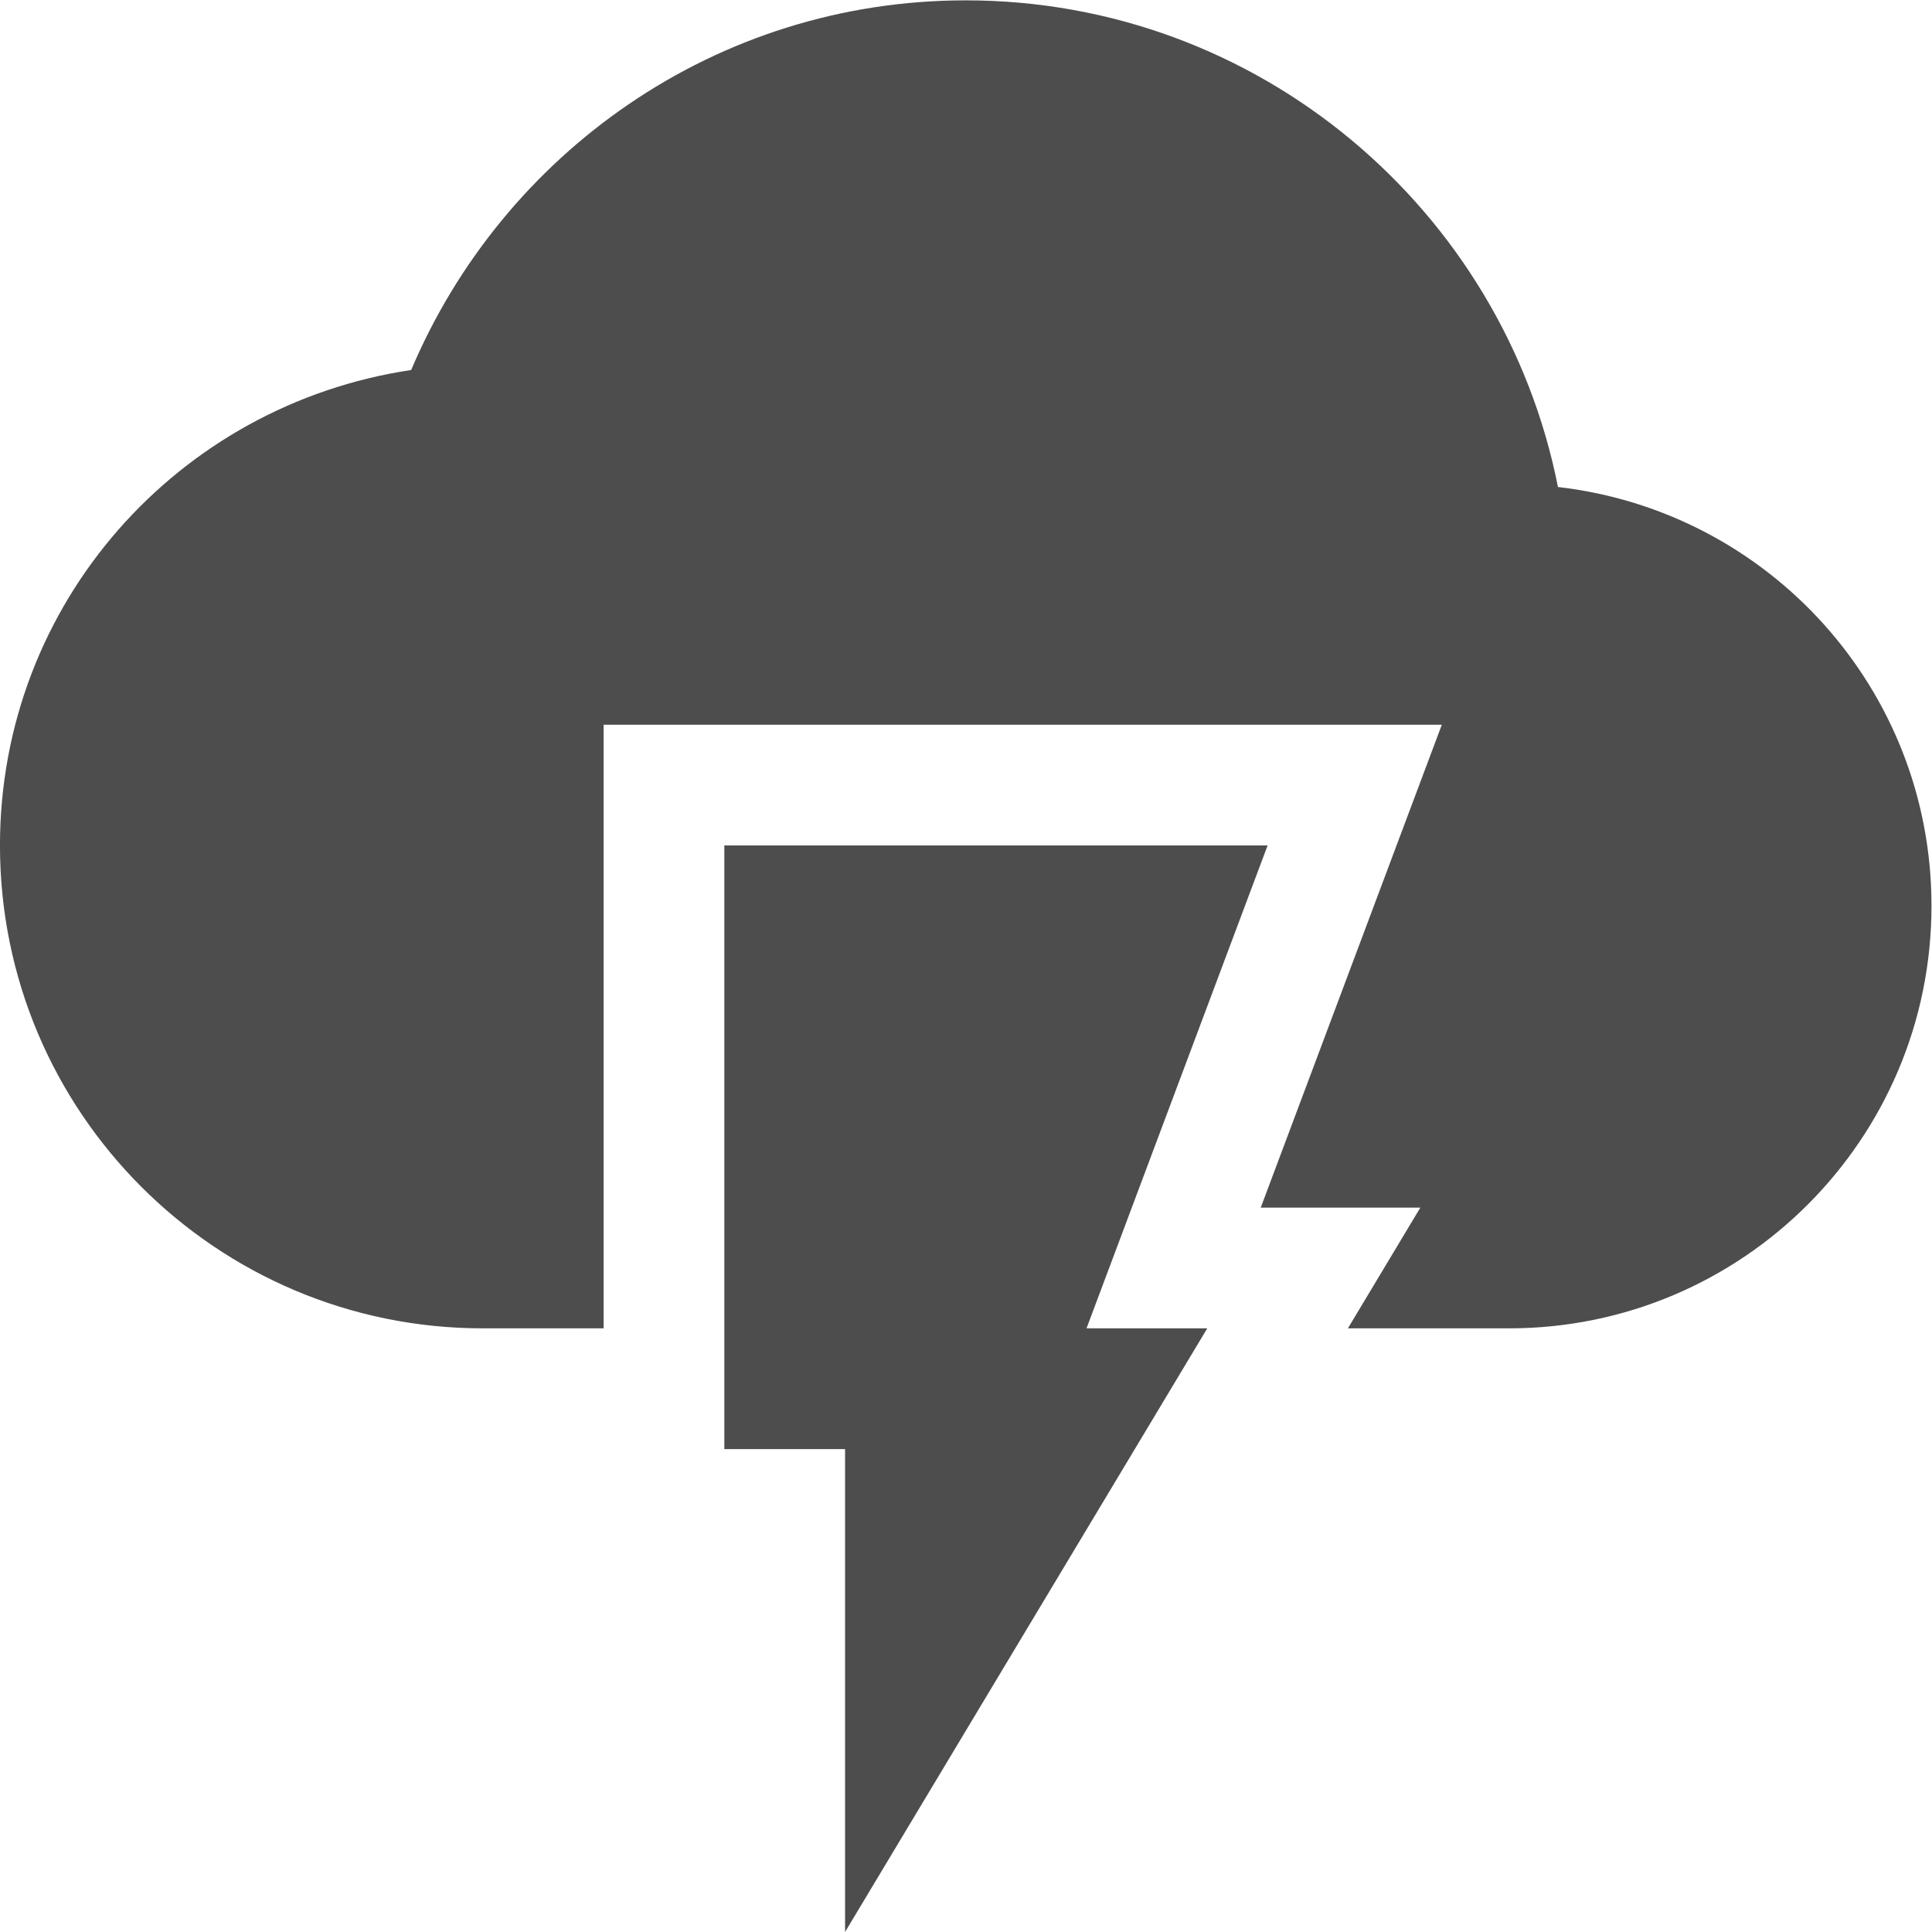
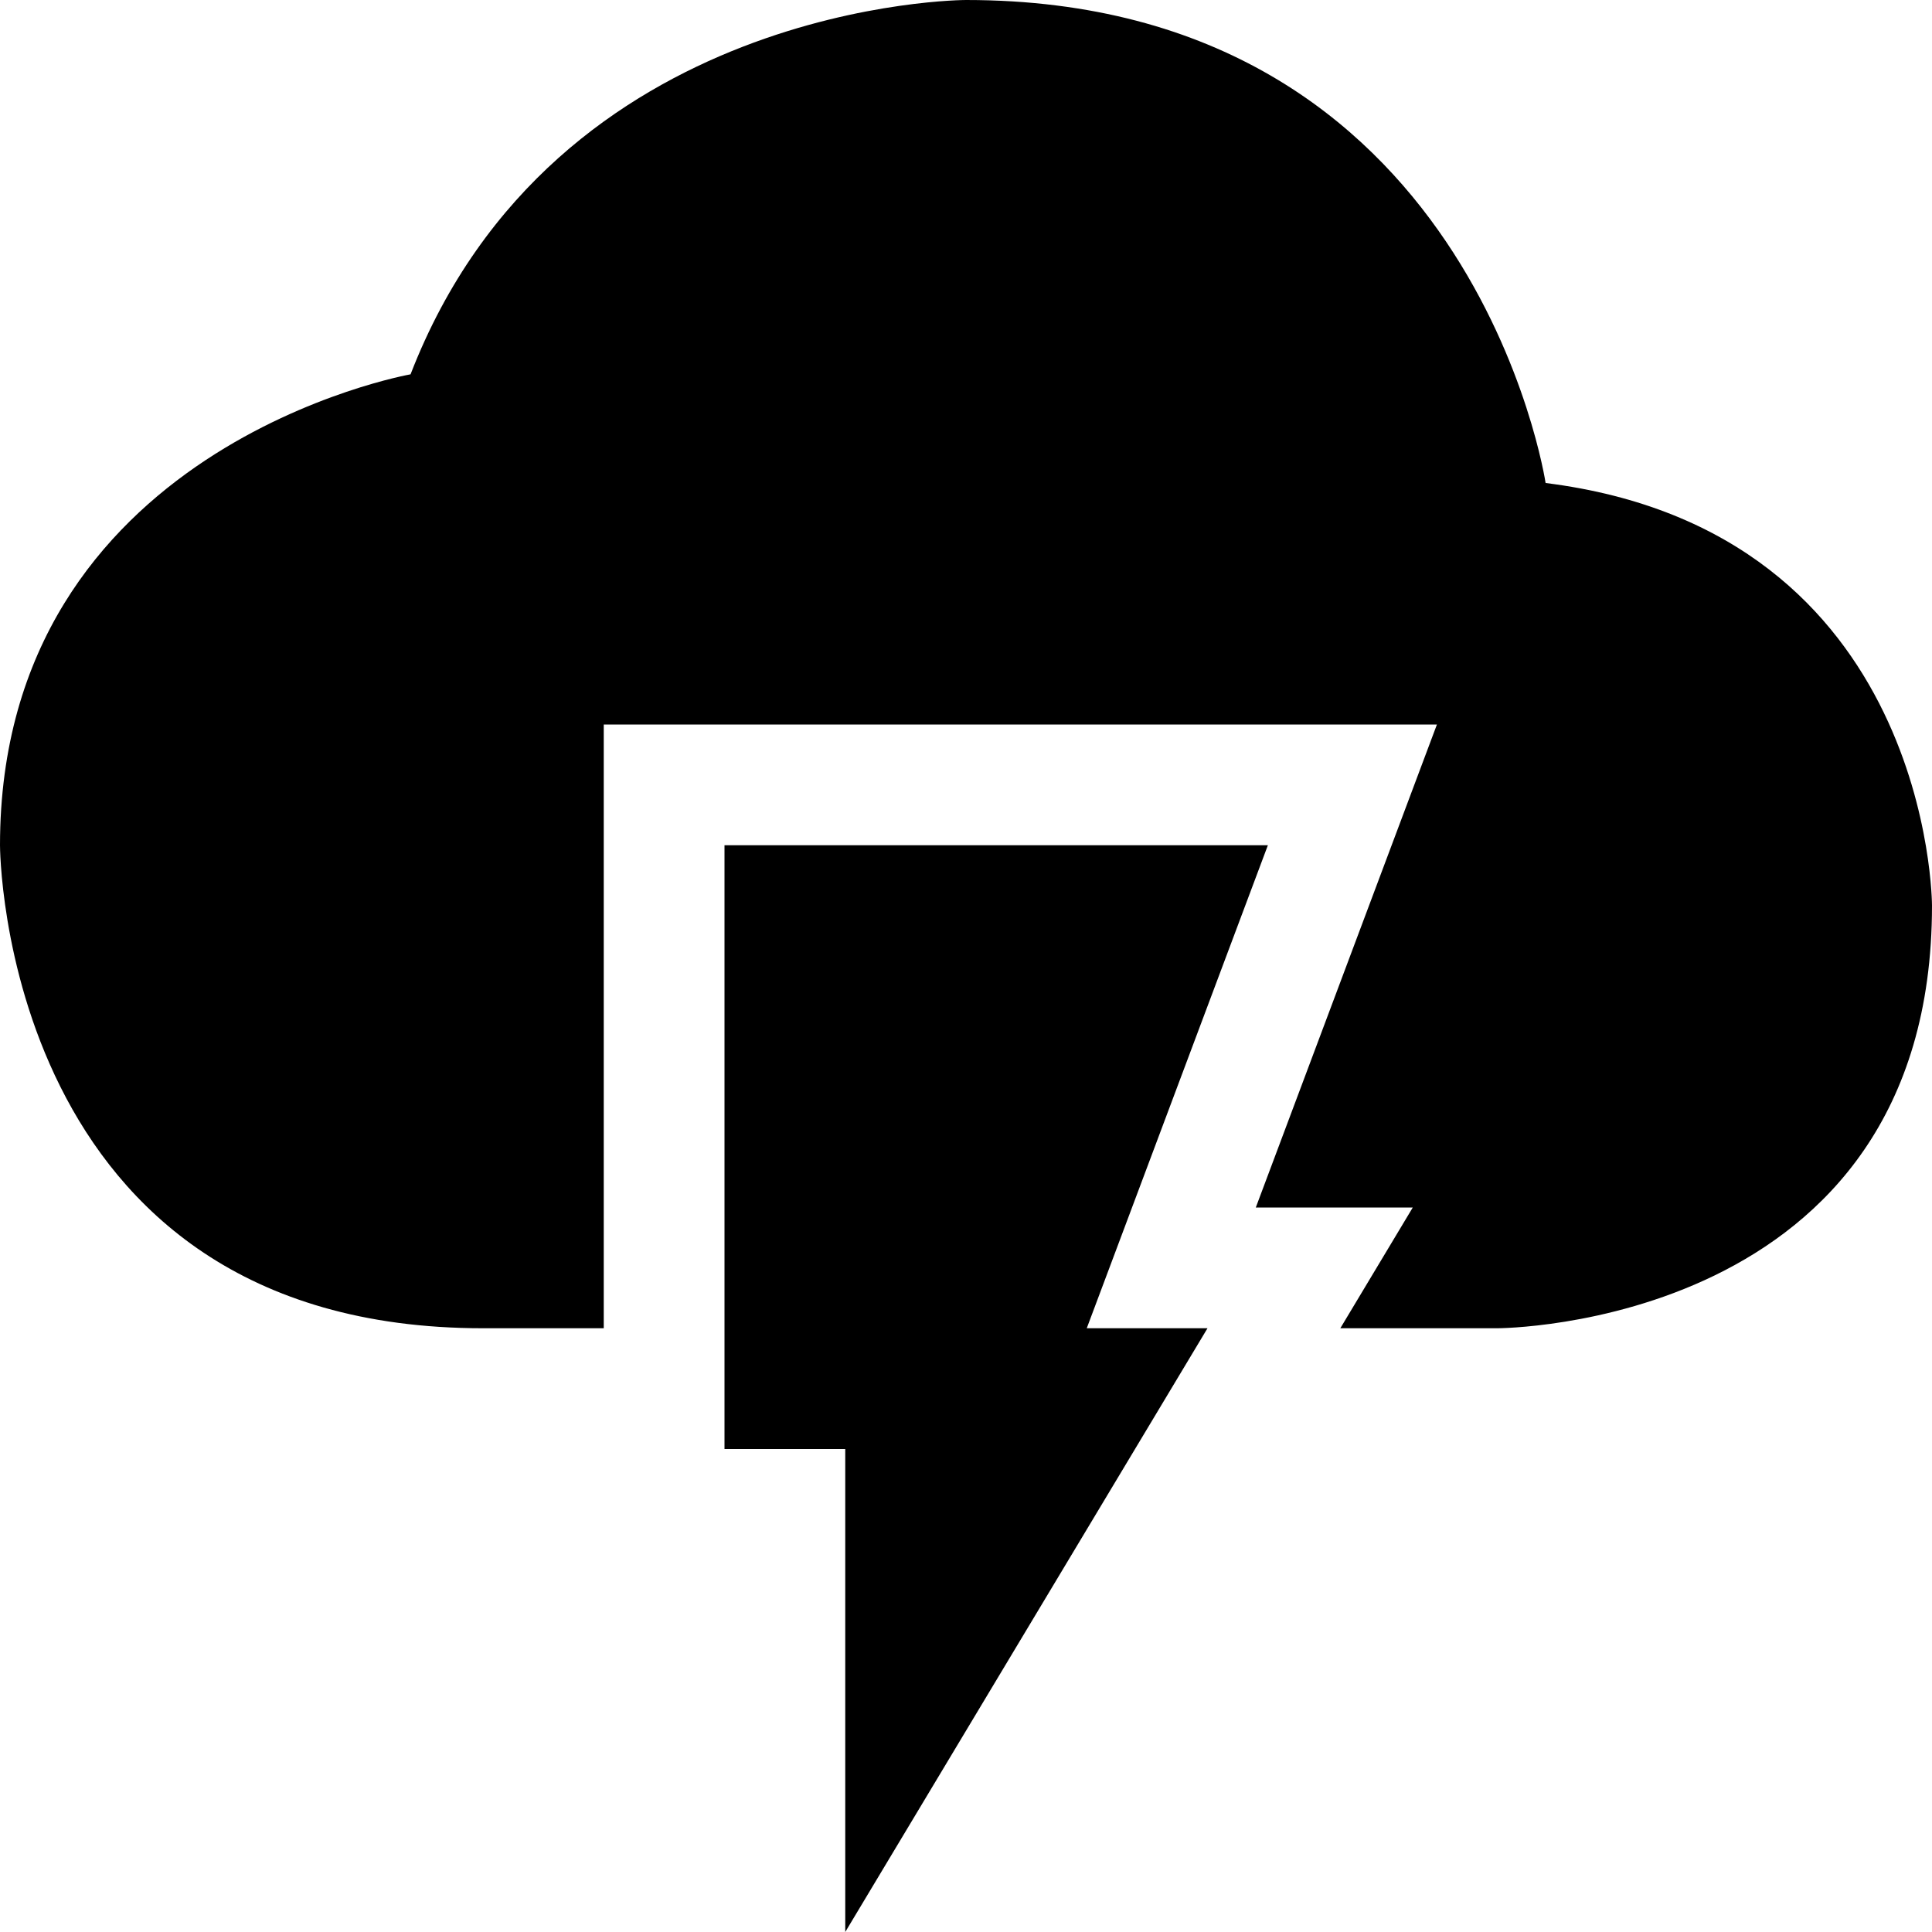
- <svg xmlns="http://www.w3.org/2000/svg" xmlns:ns1="http://www.openswatchbook.org/uri/2009/osb" height="16.003" id="svg7384" style="enable-background:new" version="1.1" width="16">
-   <defs id="defs7386">
-     <linearGradient id="linearGradient6882" ns1:paint="solid">
-       <stop id="stop6884" offset="0" style="stop-color:#555555;stop-opacity:1;" />
-     </linearGradient>
-     <linearGradient id="linearGradient5606" ns1:paint="solid">
-       <stop id="stop5608" offset="0" style="stop-color:#000000;stop-opacity:1;" />
-     </linearGradient>
-     <filter id="filter7554" style="color-interpolation-filters:sRGB">
-       <feBlend id="feBlend7556" in2="BackgroundImage" mode="darken" />
-     </filter>
-   </defs>
-   <g id="layer9" style="display:inline" transform="translate(-425.0002,475.0029)" />
-   <g id="layer10" style="display:inline;filter:url(#filter7554)" transform="translate(-425.0002,475.0029)">
-     <path d="m 431,-468 0,5 1,0 0,4 3,-5 -1,0 1.5,-4 z" id="path4-8" style="display:inline;fill:#4d4d4d;fill-opacity:1;stroke:none;enable-background:new" />
-     <path d="m 433,-475 c -2.071,0 -3.835,1.268 -4.594,3.062 -1.928,0.287 -3.406,1.93 -3.406,3.938 0,2.209 1.791,4 4,4 l 1,0 0,-4 0,-1 6.943,0 -1.5,4 1.322,0 -0.6,1 1.334,0 c 1.933,0 3.5,-1.567 3.5,-3.5 0,-1.797 -1.351,-3.269 -3.094,-3.469 C 437.452,-473.262 435.427,-475 433,-475 Z m -1,8 0,3 0.932,0 1.125,-3 -2.057,0 z" id="path6162" style="display:inline;fill:#4d4d4d;fill-opacity:1;stroke:none;enable-background:new" />
-   </g>
-   <g id="layer1" style="display:inline" transform="translate(-184,-141.9971)" />
-   <g id="layer14" style="display:inline" transform="translate(-425.0002,475.0029)" />
-   <g id="layer15" style="display:inline" transform="translate(-425.0002,475.0029)" />
-   <g id="g71291" style="display:inline" transform="translate(-425.0002,475.0029)" />
-   <g id="layer2" style="display:inline" transform="translate(-184,8.002869)" />
-   <g id="layer12" style="display:inline" transform="translate(-425.0002,475.0029)" />
+ <svg xmlns="http://www.w3.org/2000/svg" height="16" width="16">
+   <path d="m8 0s-3.4 0-4.6 3.1c0 0-3.4.6-3.4 3.9 0 0 0 4 4 4h1v-5h6.9l-1.5 4h1.3l-.6 1h1.3s3.6 0 3.6-3.5c0 0 0-3.1-3.2-3.5 0 0-.6-4-4.8-4zm-2 7v5h1v4l3-5h-1l1.5-4z" />
</svg>
